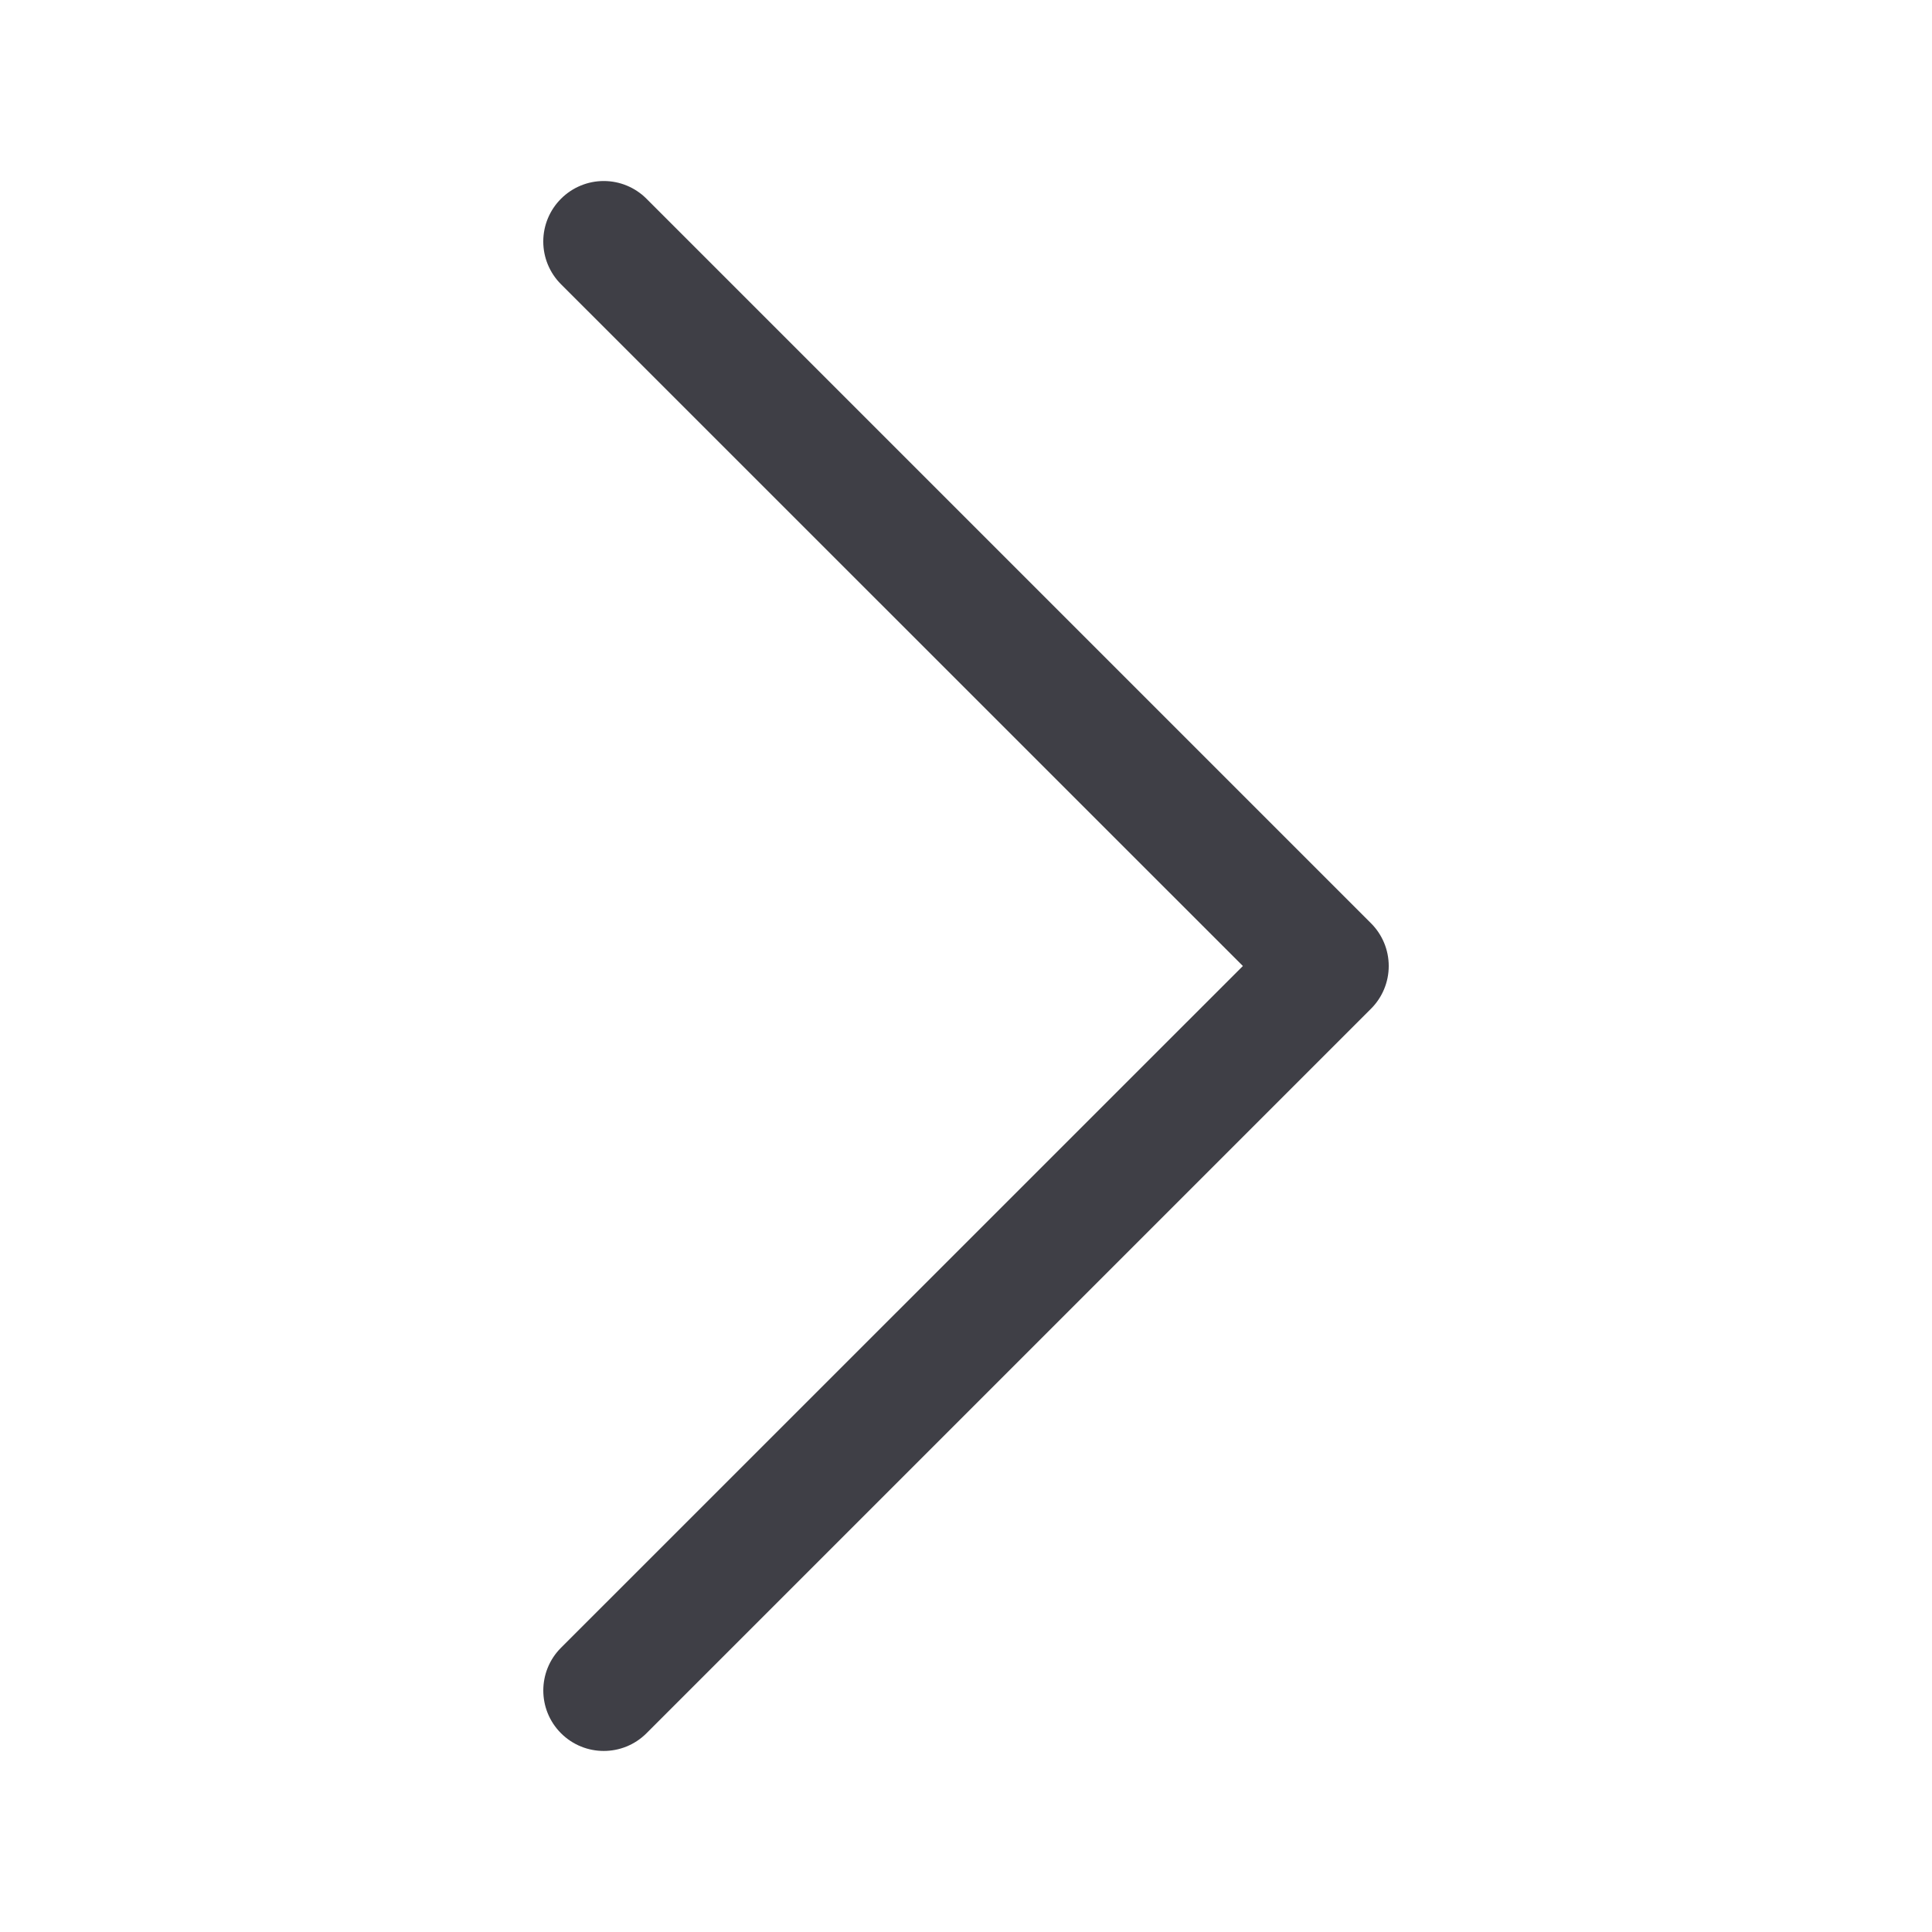
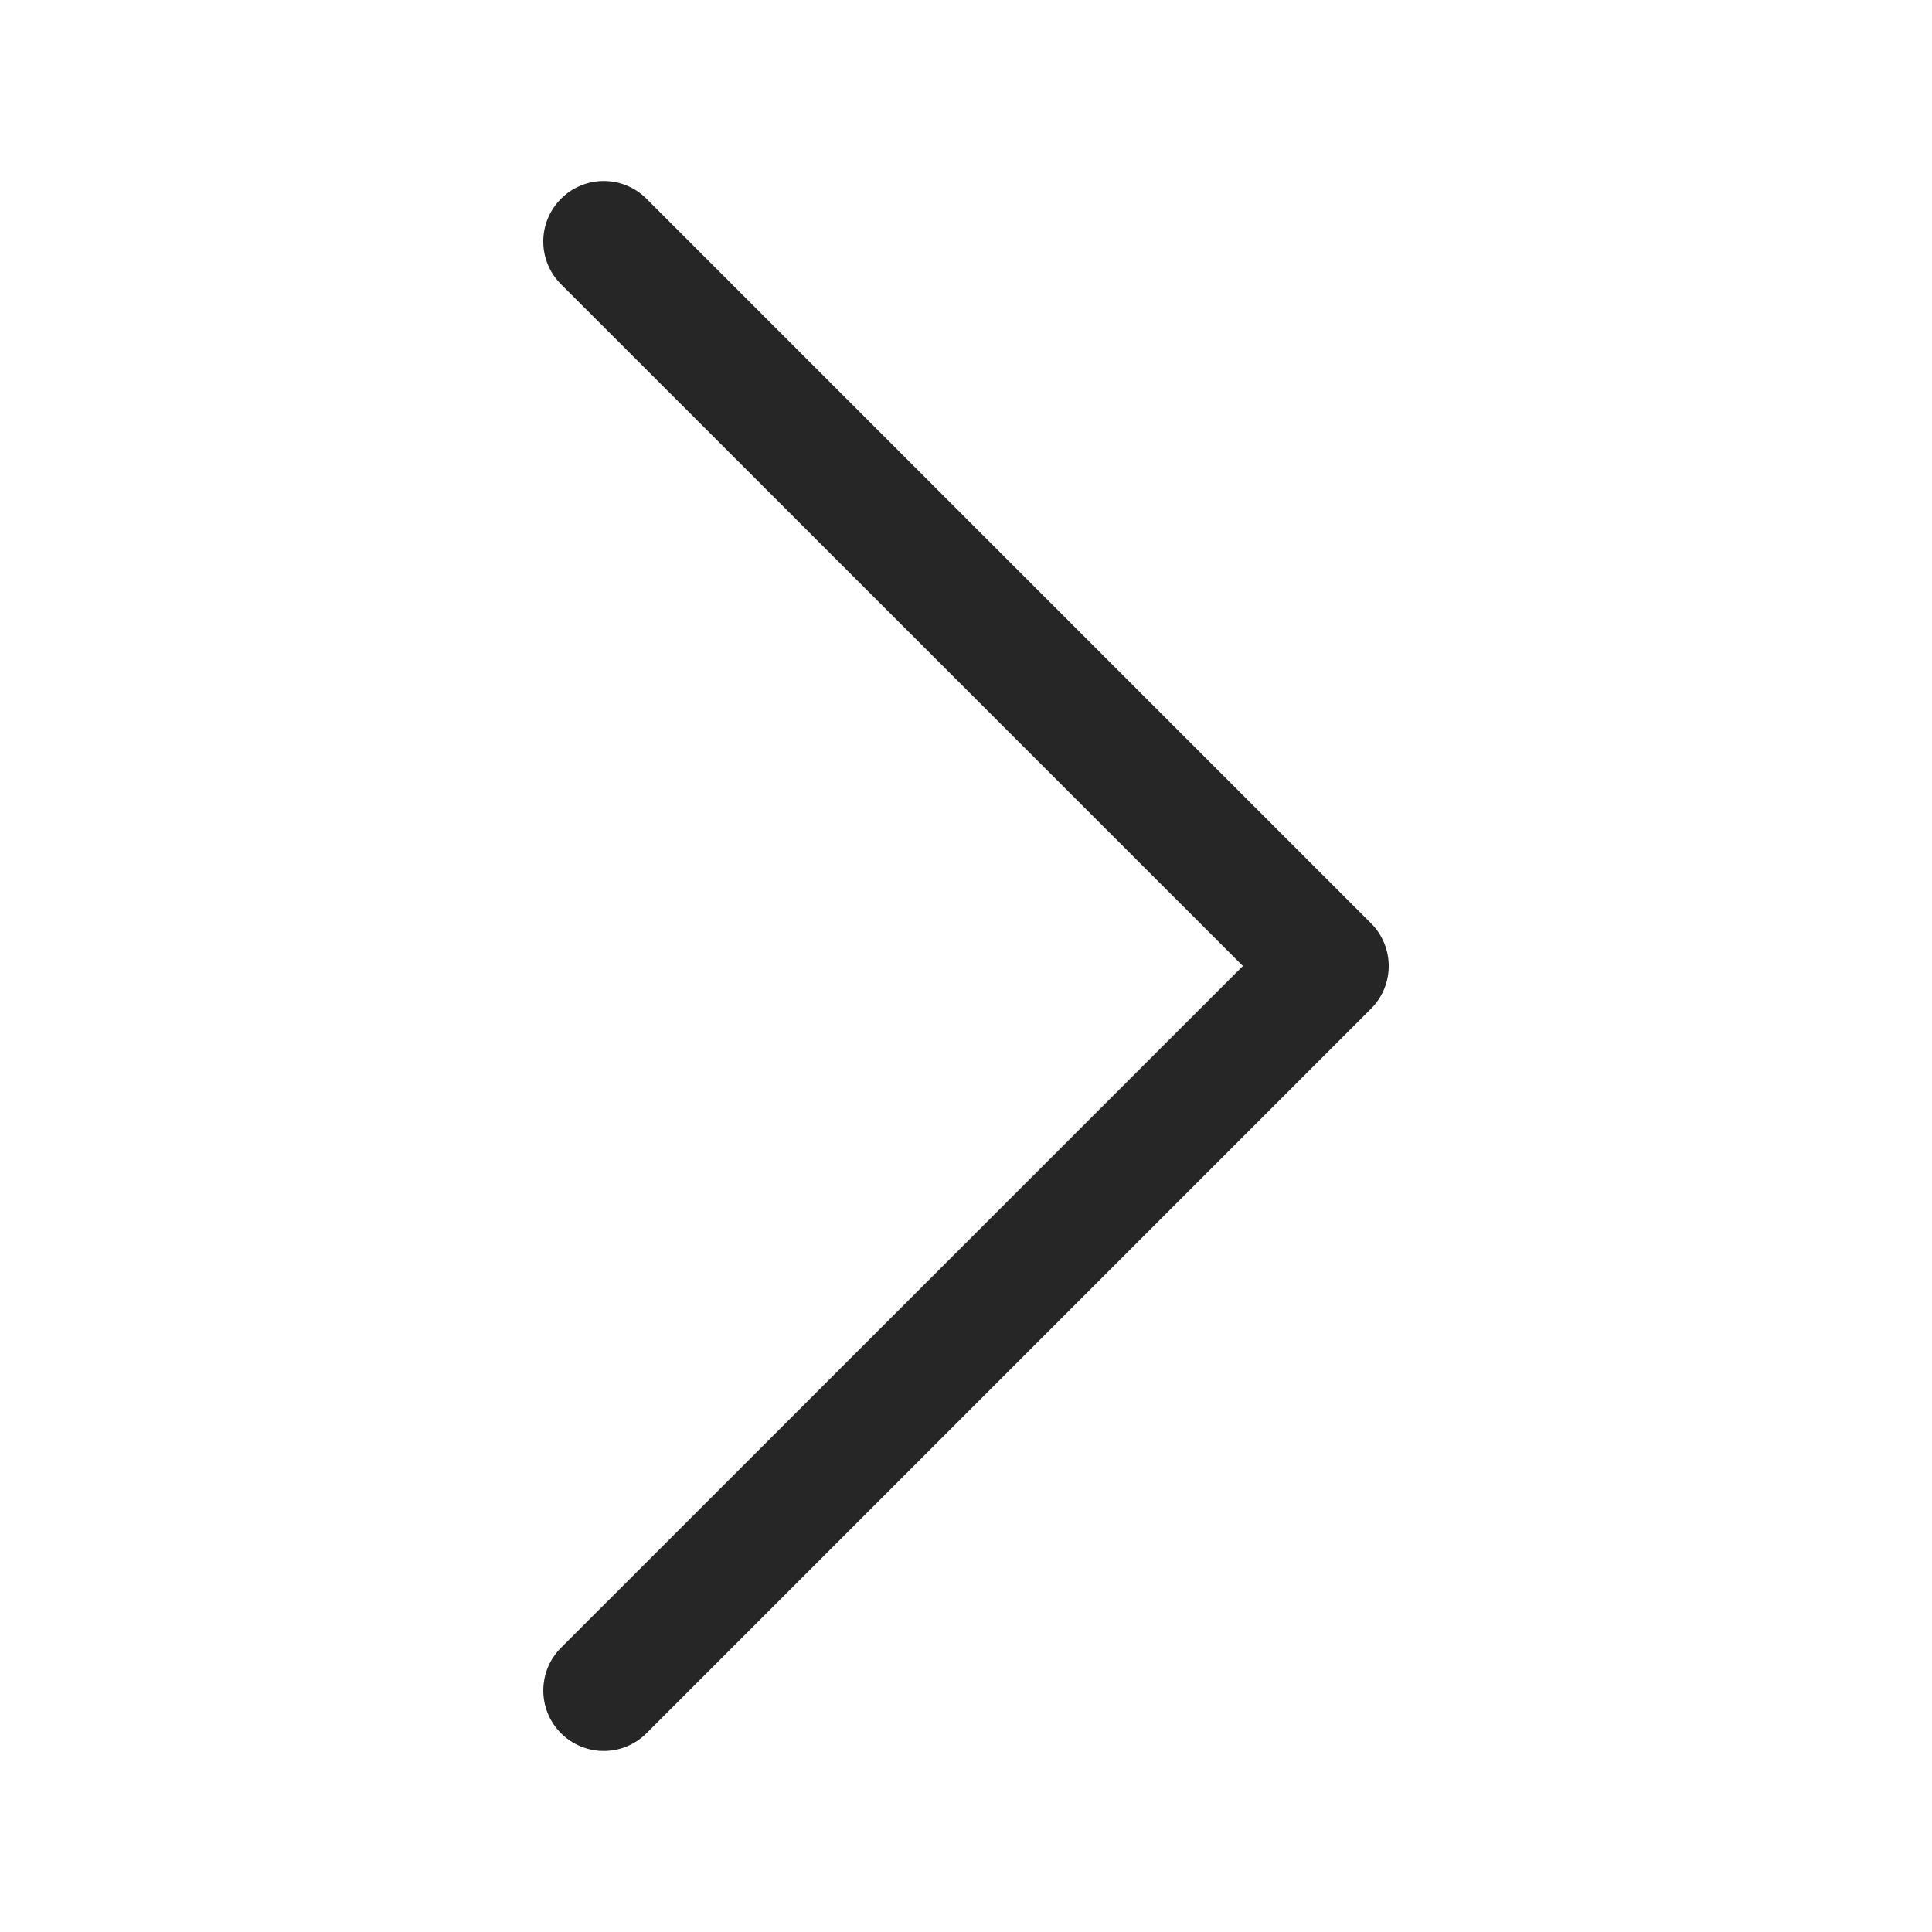
- <svg xmlns="http://www.w3.org/2000/svg" width="16" height="16" fill="#3f3f46" class="bi bi-chevron-right" viewBox="0 0 16 16">
+ <svg xmlns="http://www.w3.org/2000/svg" width="16" height="16" fill="#262626" class="bi bi-chevron-right" viewBox="0 0 16 16">
  <path fill-rule="evenodd" d="M4.646 1.646a.5.5 0 0 1 .708 0l6 6a.5.5 0 0 1 0 .708l-6 6a.5.5 0 0 1-.708-.708L10.293 8 4.646 2.354a.5.5 0 0 1 0-.708" />
</svg>
